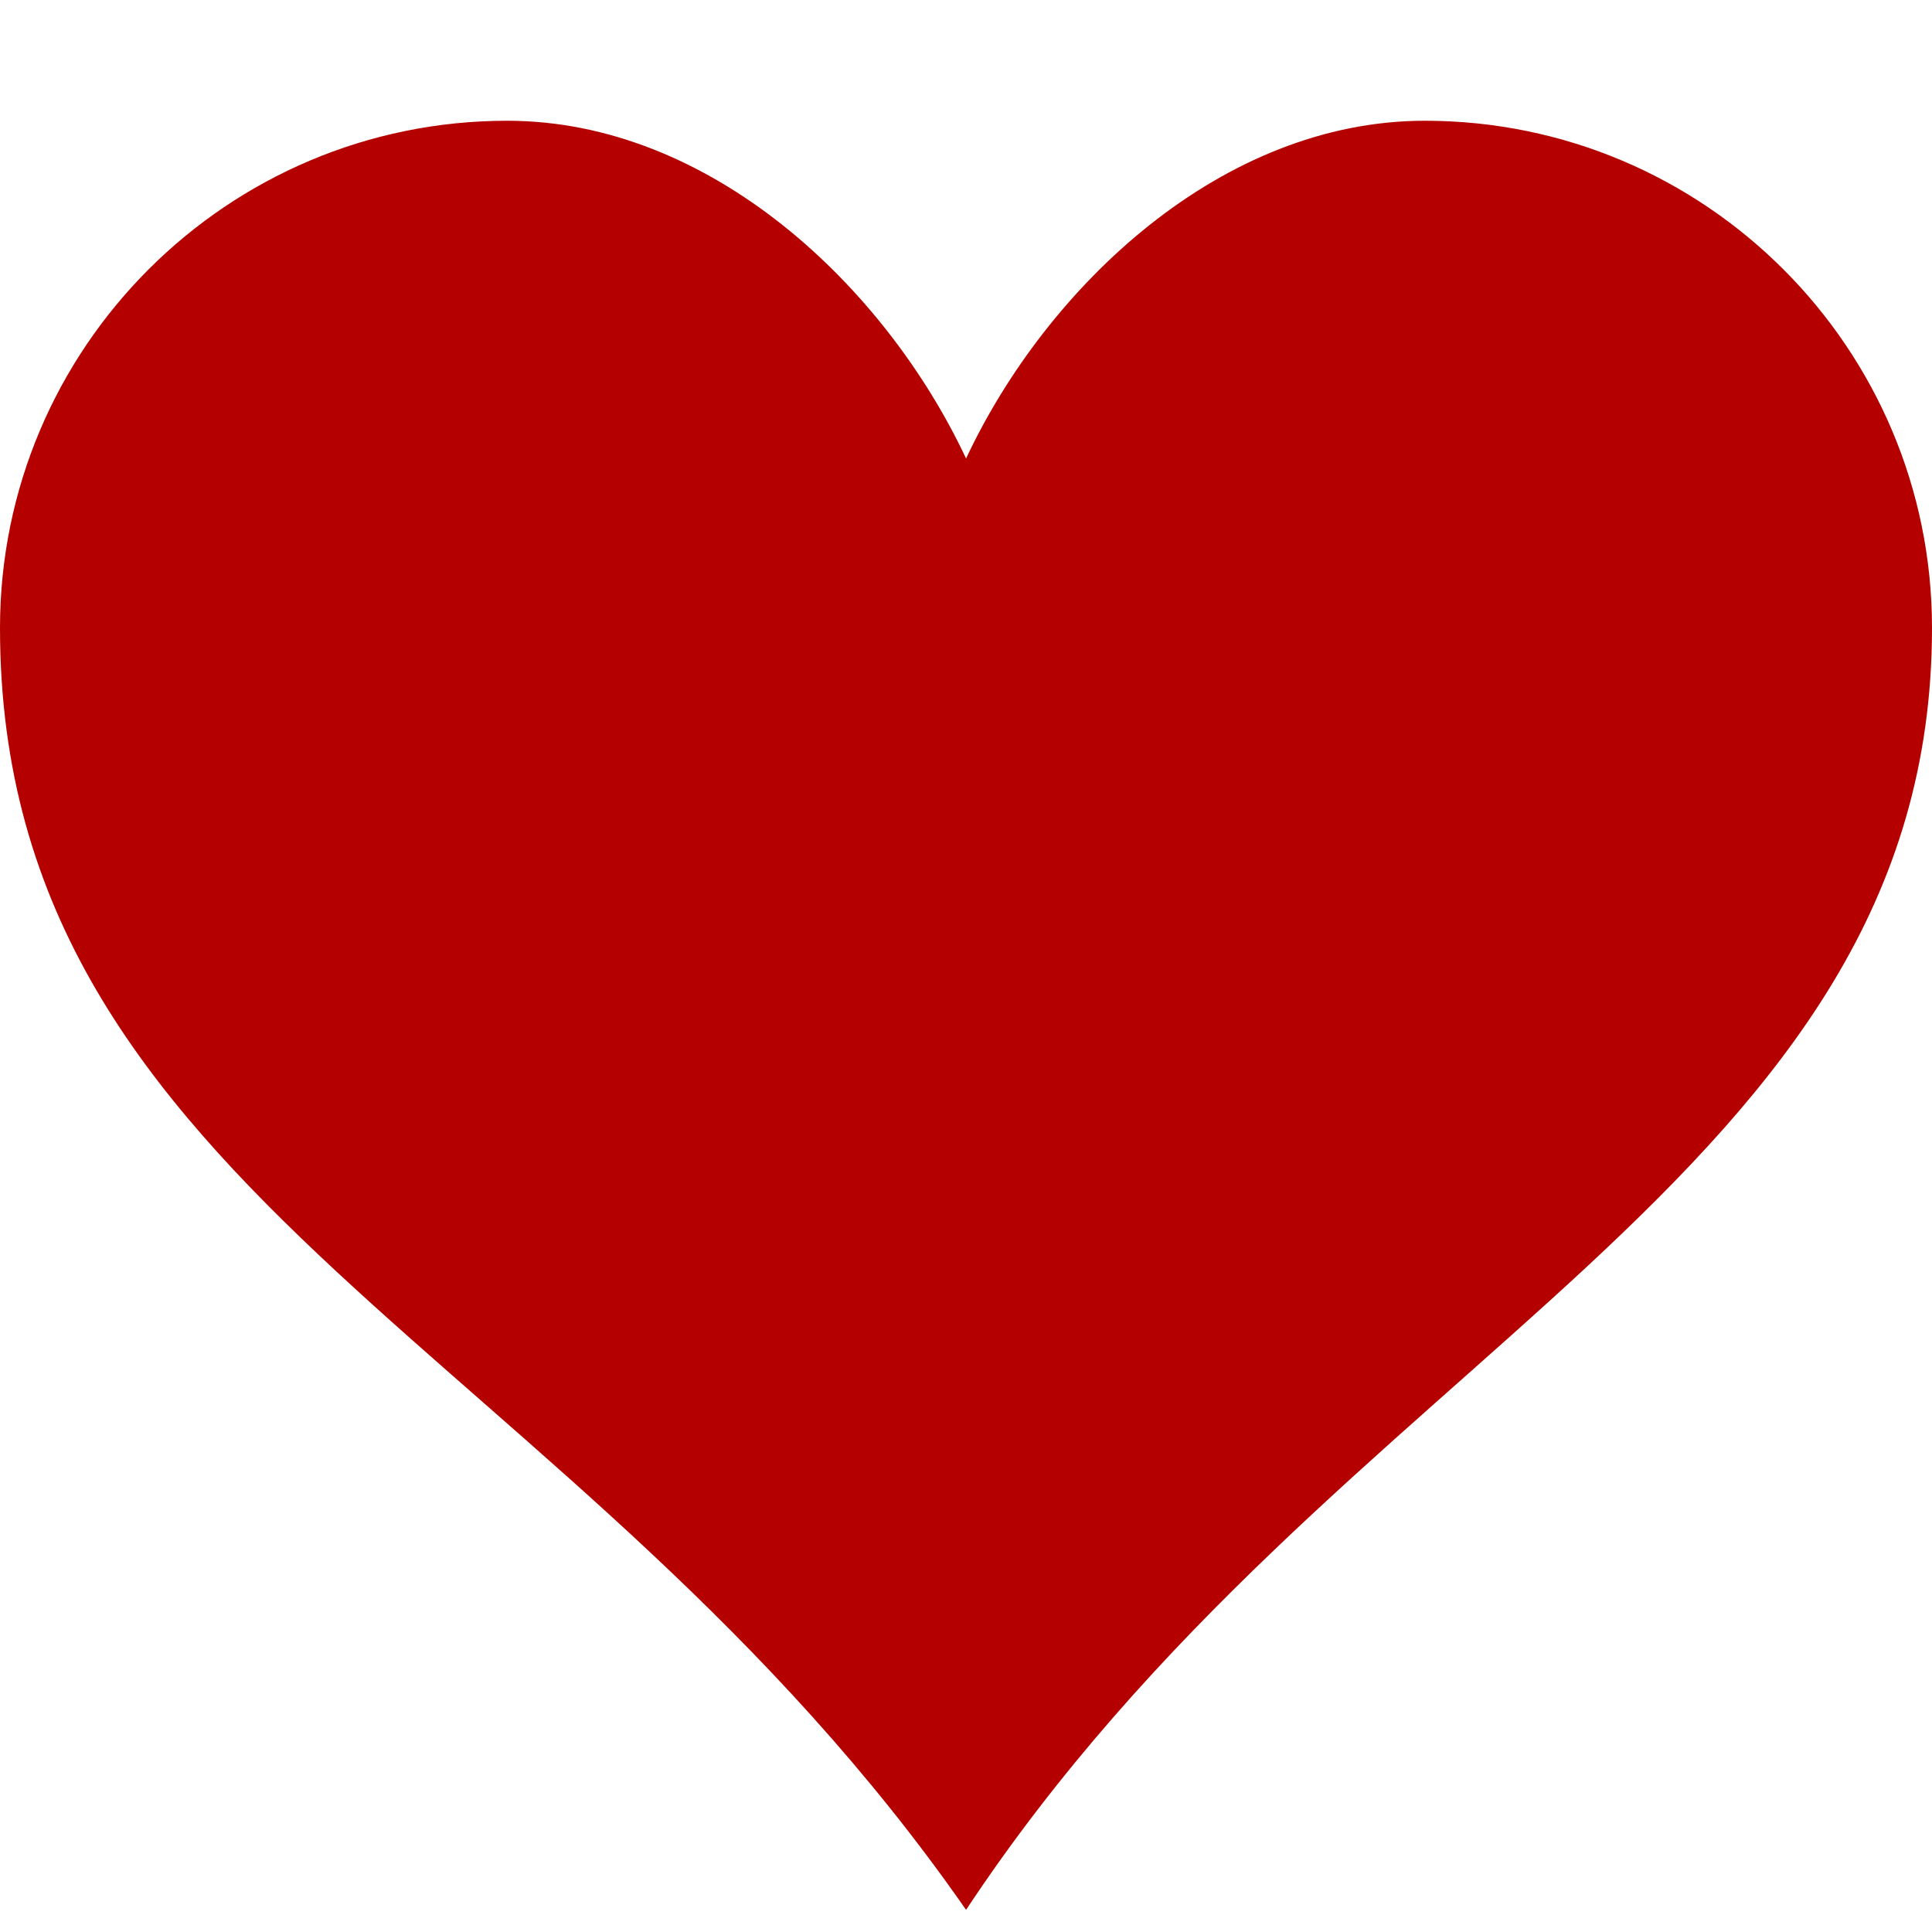
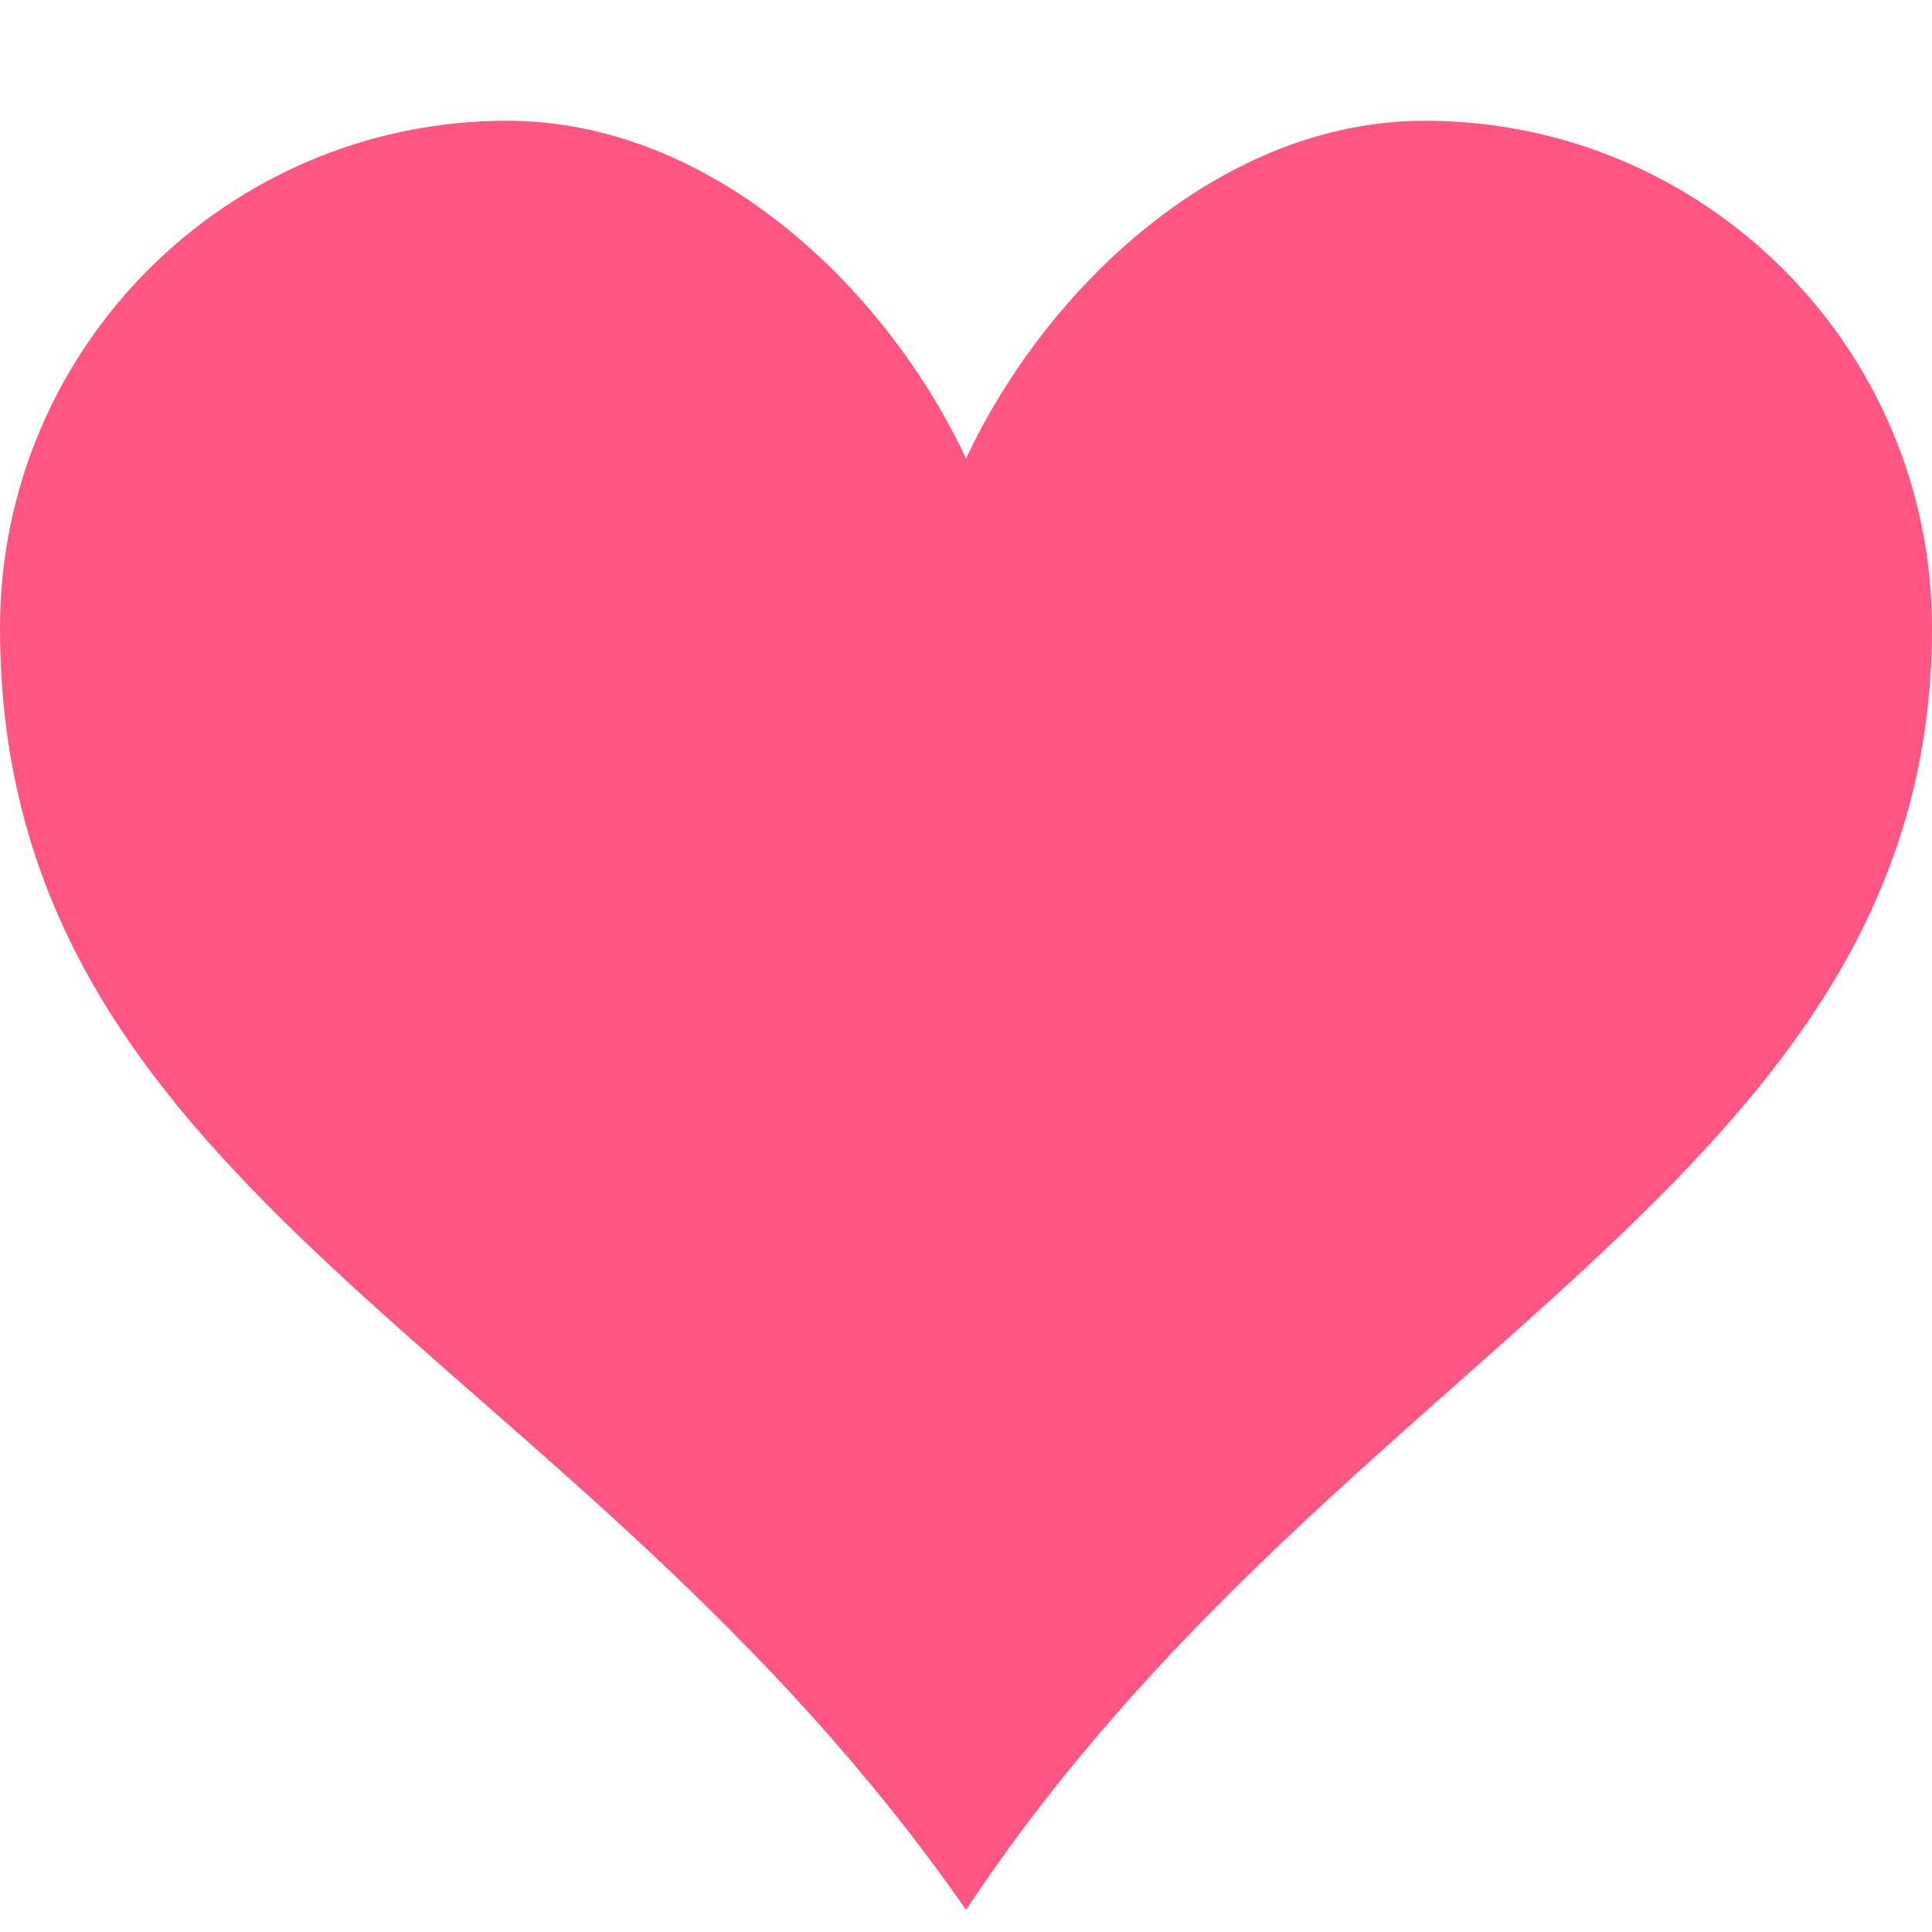
<svg xmlns="http://www.w3.org/2000/svg" version="1.1" width="28" height="28" viewBox="0 0 32 32">
-   <path d="M23.6 2c-3.363 0-6.258 2.736-7.599 5.594-1.342-2.858-4.237-5.594-7.601-5.594-4.637 0-8.4 3.764-8.4 8.401 0 9.433 9.516 11.906 16.001 21.232 6.13-9.268 15.999-12.1 15.999-21.232 0-4.637-3.763-8.401-8.4-8.401z" fill="#b50000" />
+   <path d="M23.6 2c-3.363 0-6.258 2.736-7.599 5.594-1.342-2.858-4.237-5.594-7.601-5.594-4.637 0-8.4 3.764-8.4 8.401 0 9.433 9.516 11.906 16.001 21.232 6.13-9.268 15.999-12.1 15.999-21.232 0-4.637-3.763-8.401-8.4-8.401z" fill="#ff5683" />
</svg>
